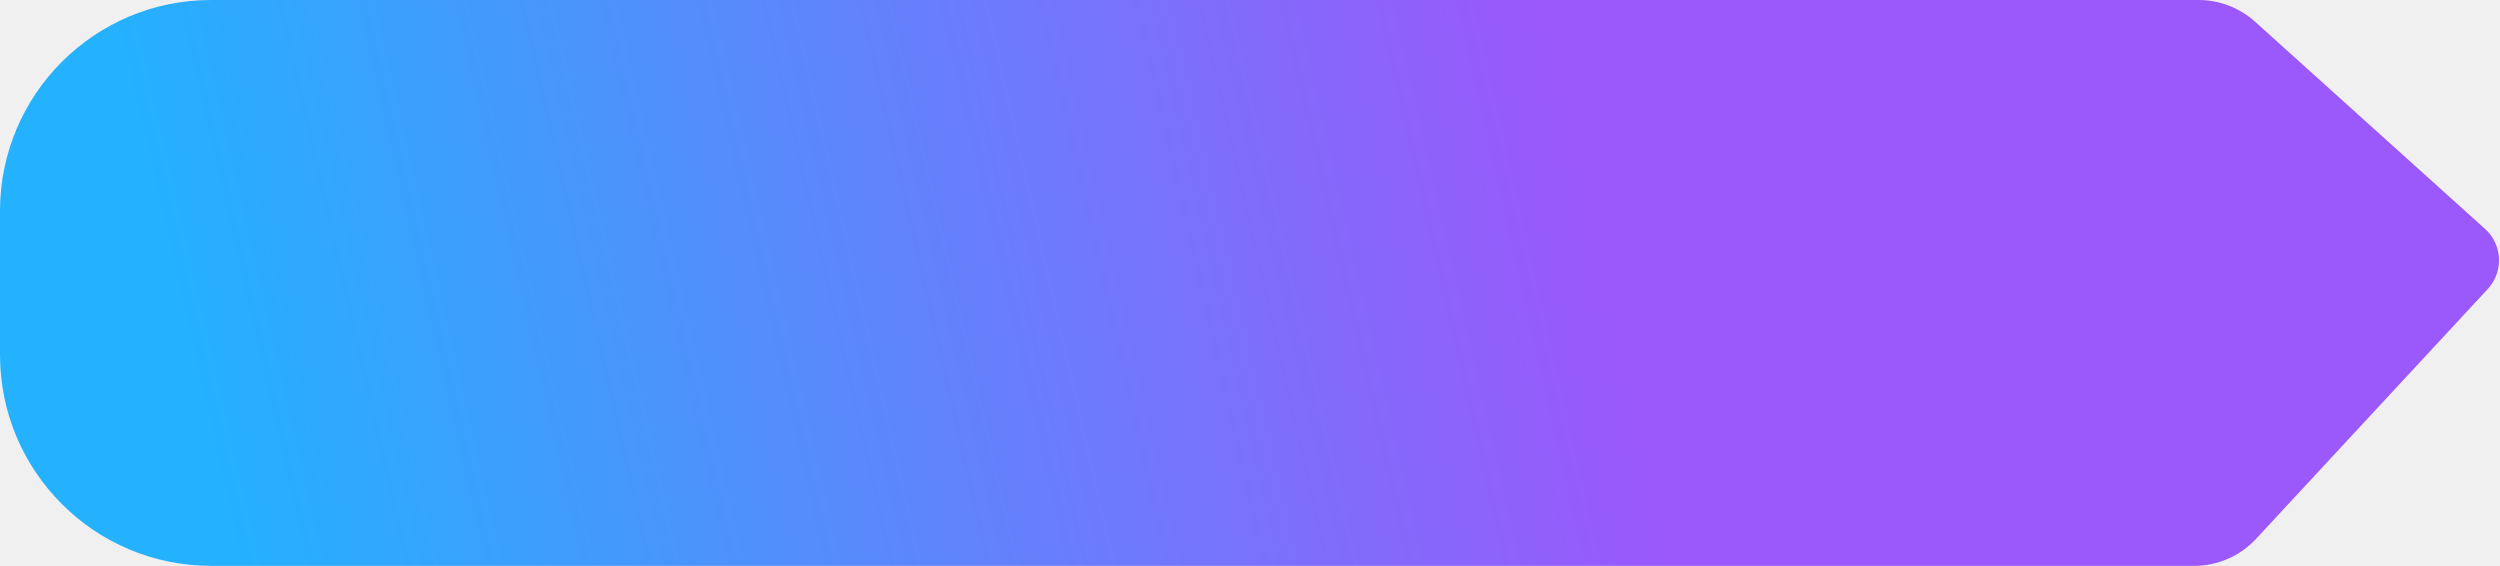
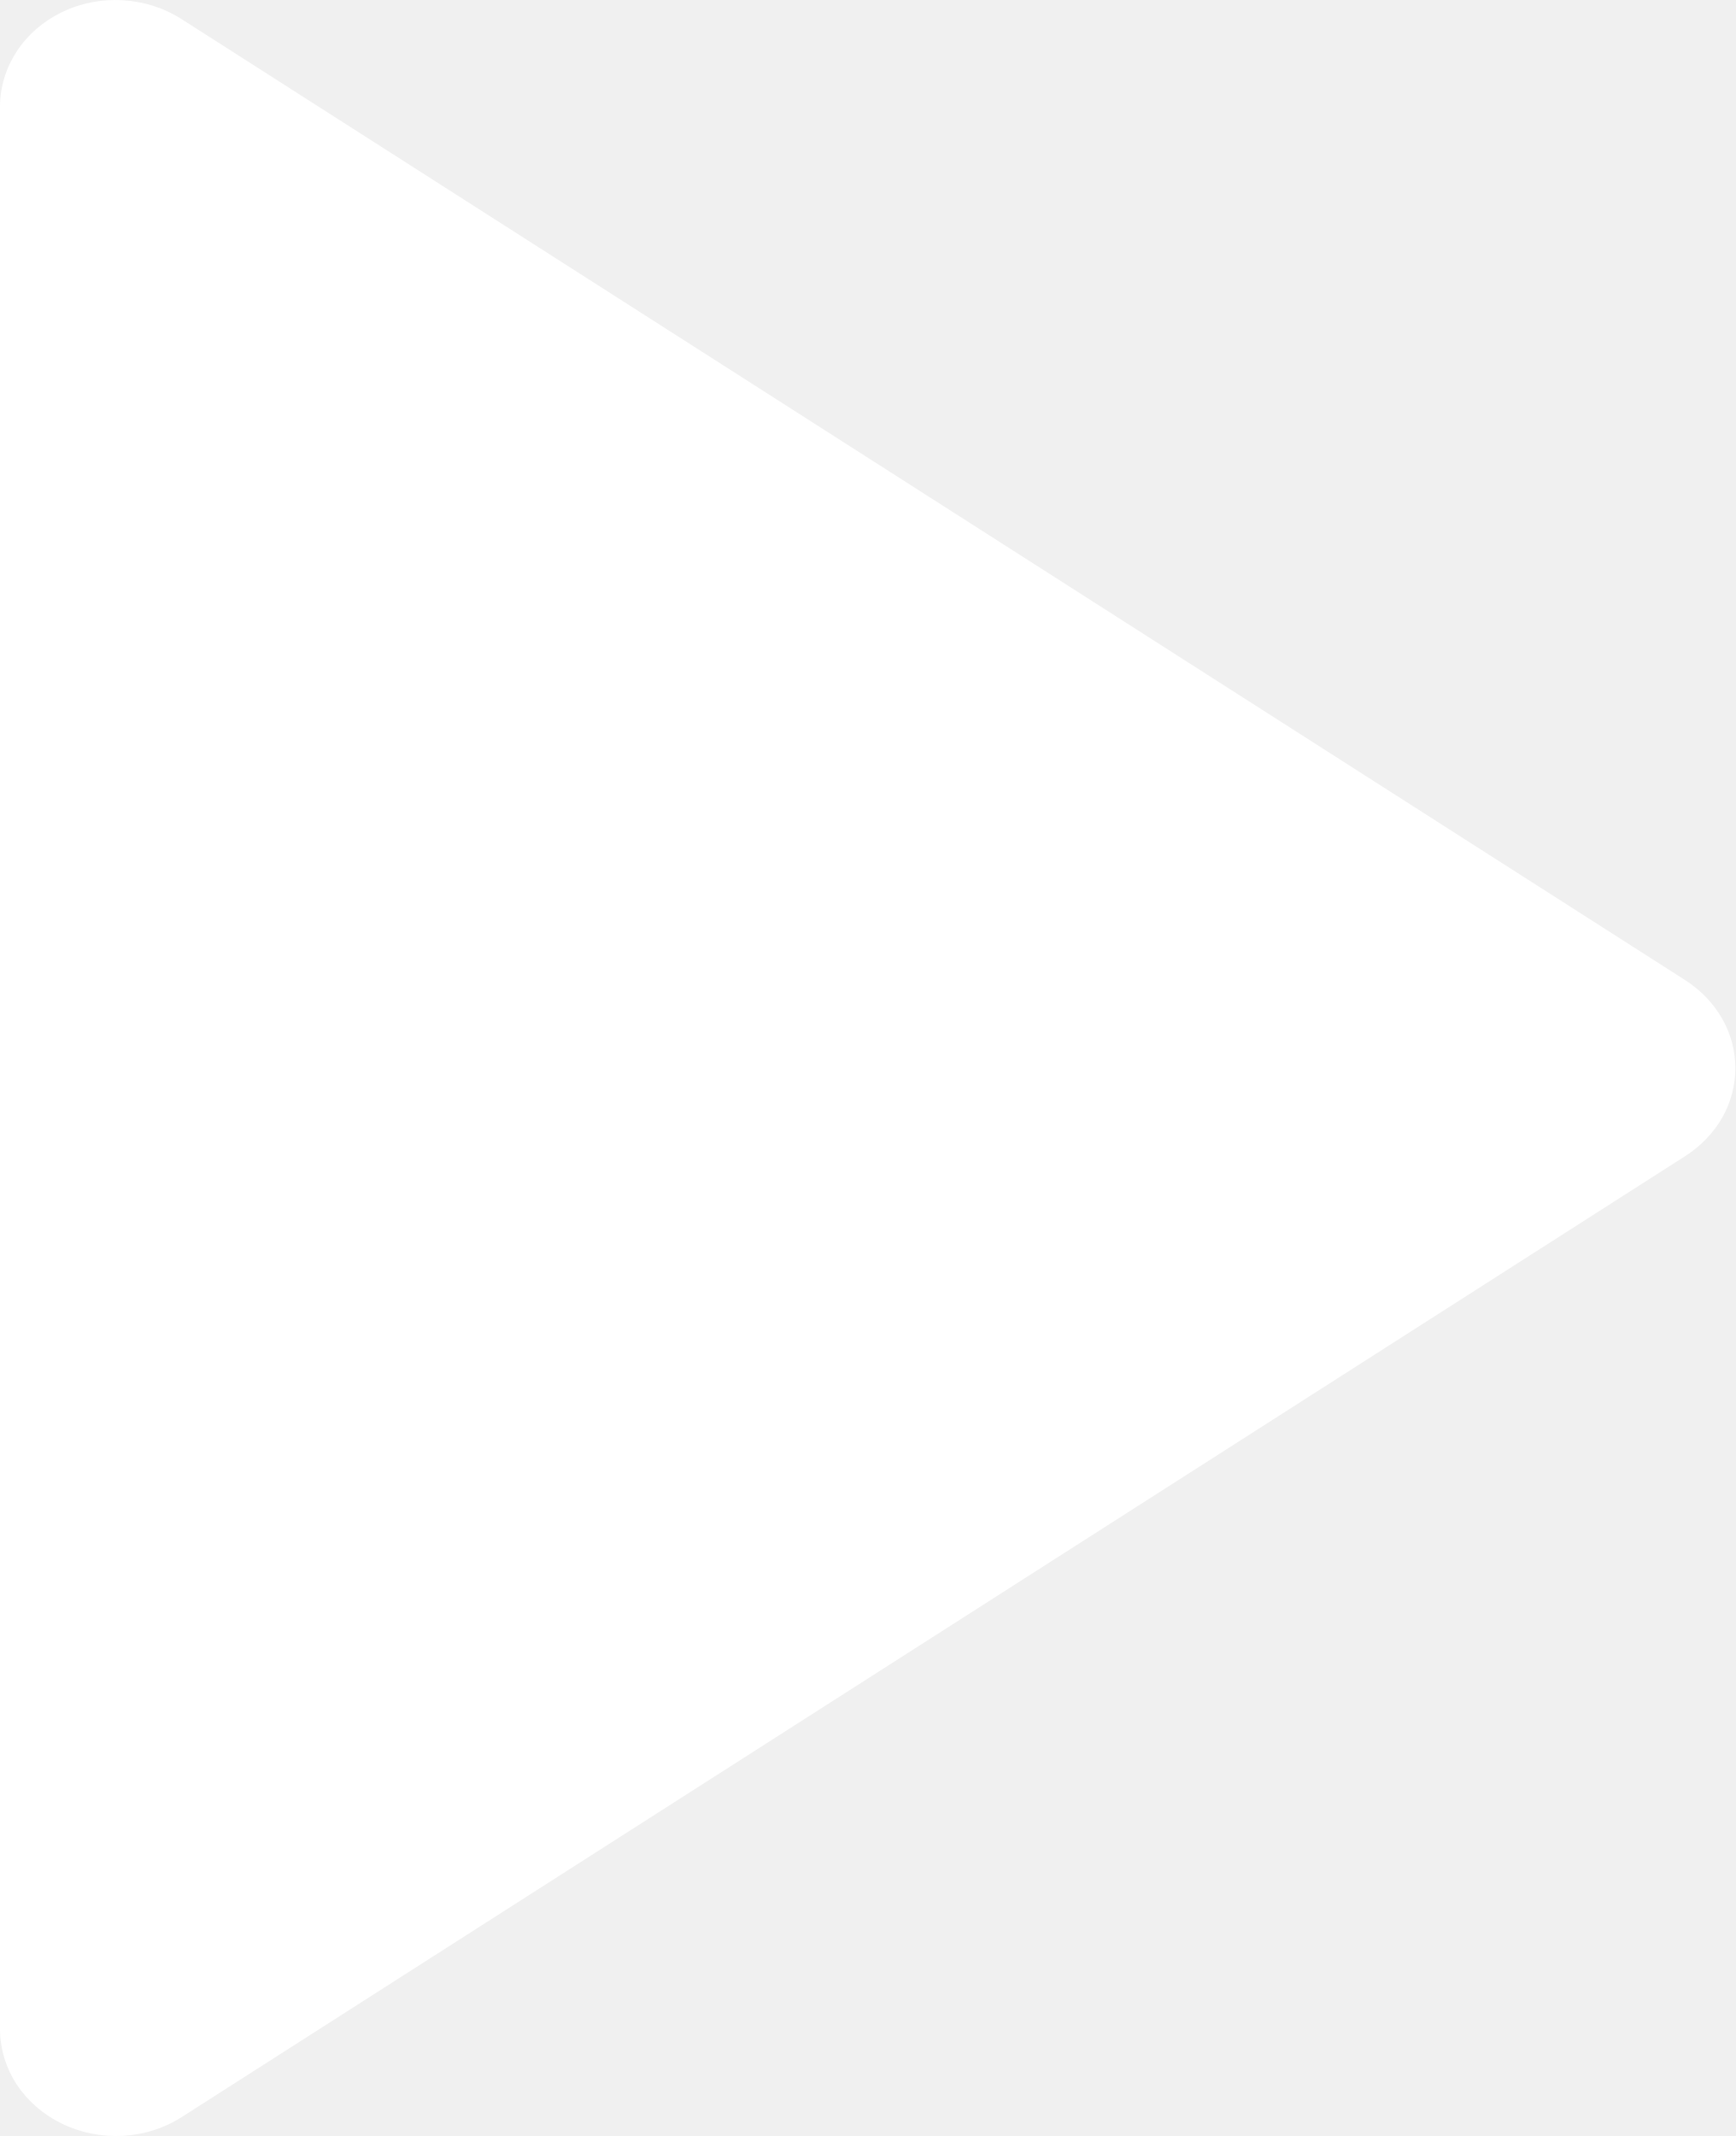
- <svg xmlns="http://www.w3.org/2000/svg" width="296" height="67" viewBox="0 0 296 67" fill="none">
-   <path d="M0 25C0 11.193 11.193 0 25 0H260.307C262.779 0 265.164 0.916 267 2.571L294.231 27.105C296.304 28.972 296.447 32.174 294.55 34.219L267.115 63.8C265.223 65.841 262.566 67 259.783 67H25C11.193 67 0 55.807 0 42V25Z" fill="url(#paint0_linear_1_154)" />
-   <defs>
-     <linearGradient id="paint0_linear_1_154" x1="-9.65627e-07" y1="74.5" x2="265.44" y2="14.189" gradientUnits="userSpaceOnUse">
-       <stop offset="0.106" stop-color="#24B1FD" />
-       <stop offset="0.716" stop-color="#9B58FB" />
-     </linearGradient>
-   </defs>
+ <svg xmlns="http://www.w3.org/2000/svg" width="13" height="16" viewBox="0 0 13 16" fill="none">
+   <path d="M12.626 8.659C12.741 8.585 12.835 8.487 12.901 8.373C12.966 8.258 13 8.131 13 8.001C13 7.872 12.966 7.744 12.901 7.63C12.835 7.515 12.741 7.417 12.626 7.343L1.36 0.143C1.23 0.06 1.078 0.011 0.92 0.002C0.762 -0.008 0.604 0.023 0.464 0.091C0.324 0.159 0.206 0.261 0.125 0.386C0.043 0.511 -0 0.654 4.09902e-07 0.801L1.0394e-06 15.202C0.001 15.347 0.044 15.49 0.126 15.615C0.208 15.739 0.326 15.841 0.465 15.908C0.605 15.976 0.762 16.007 0.92 15.999C1.078 15.99 1.23 15.942 1.36 15.859L12.626 8.659Z" fill="white" />
</svg>
